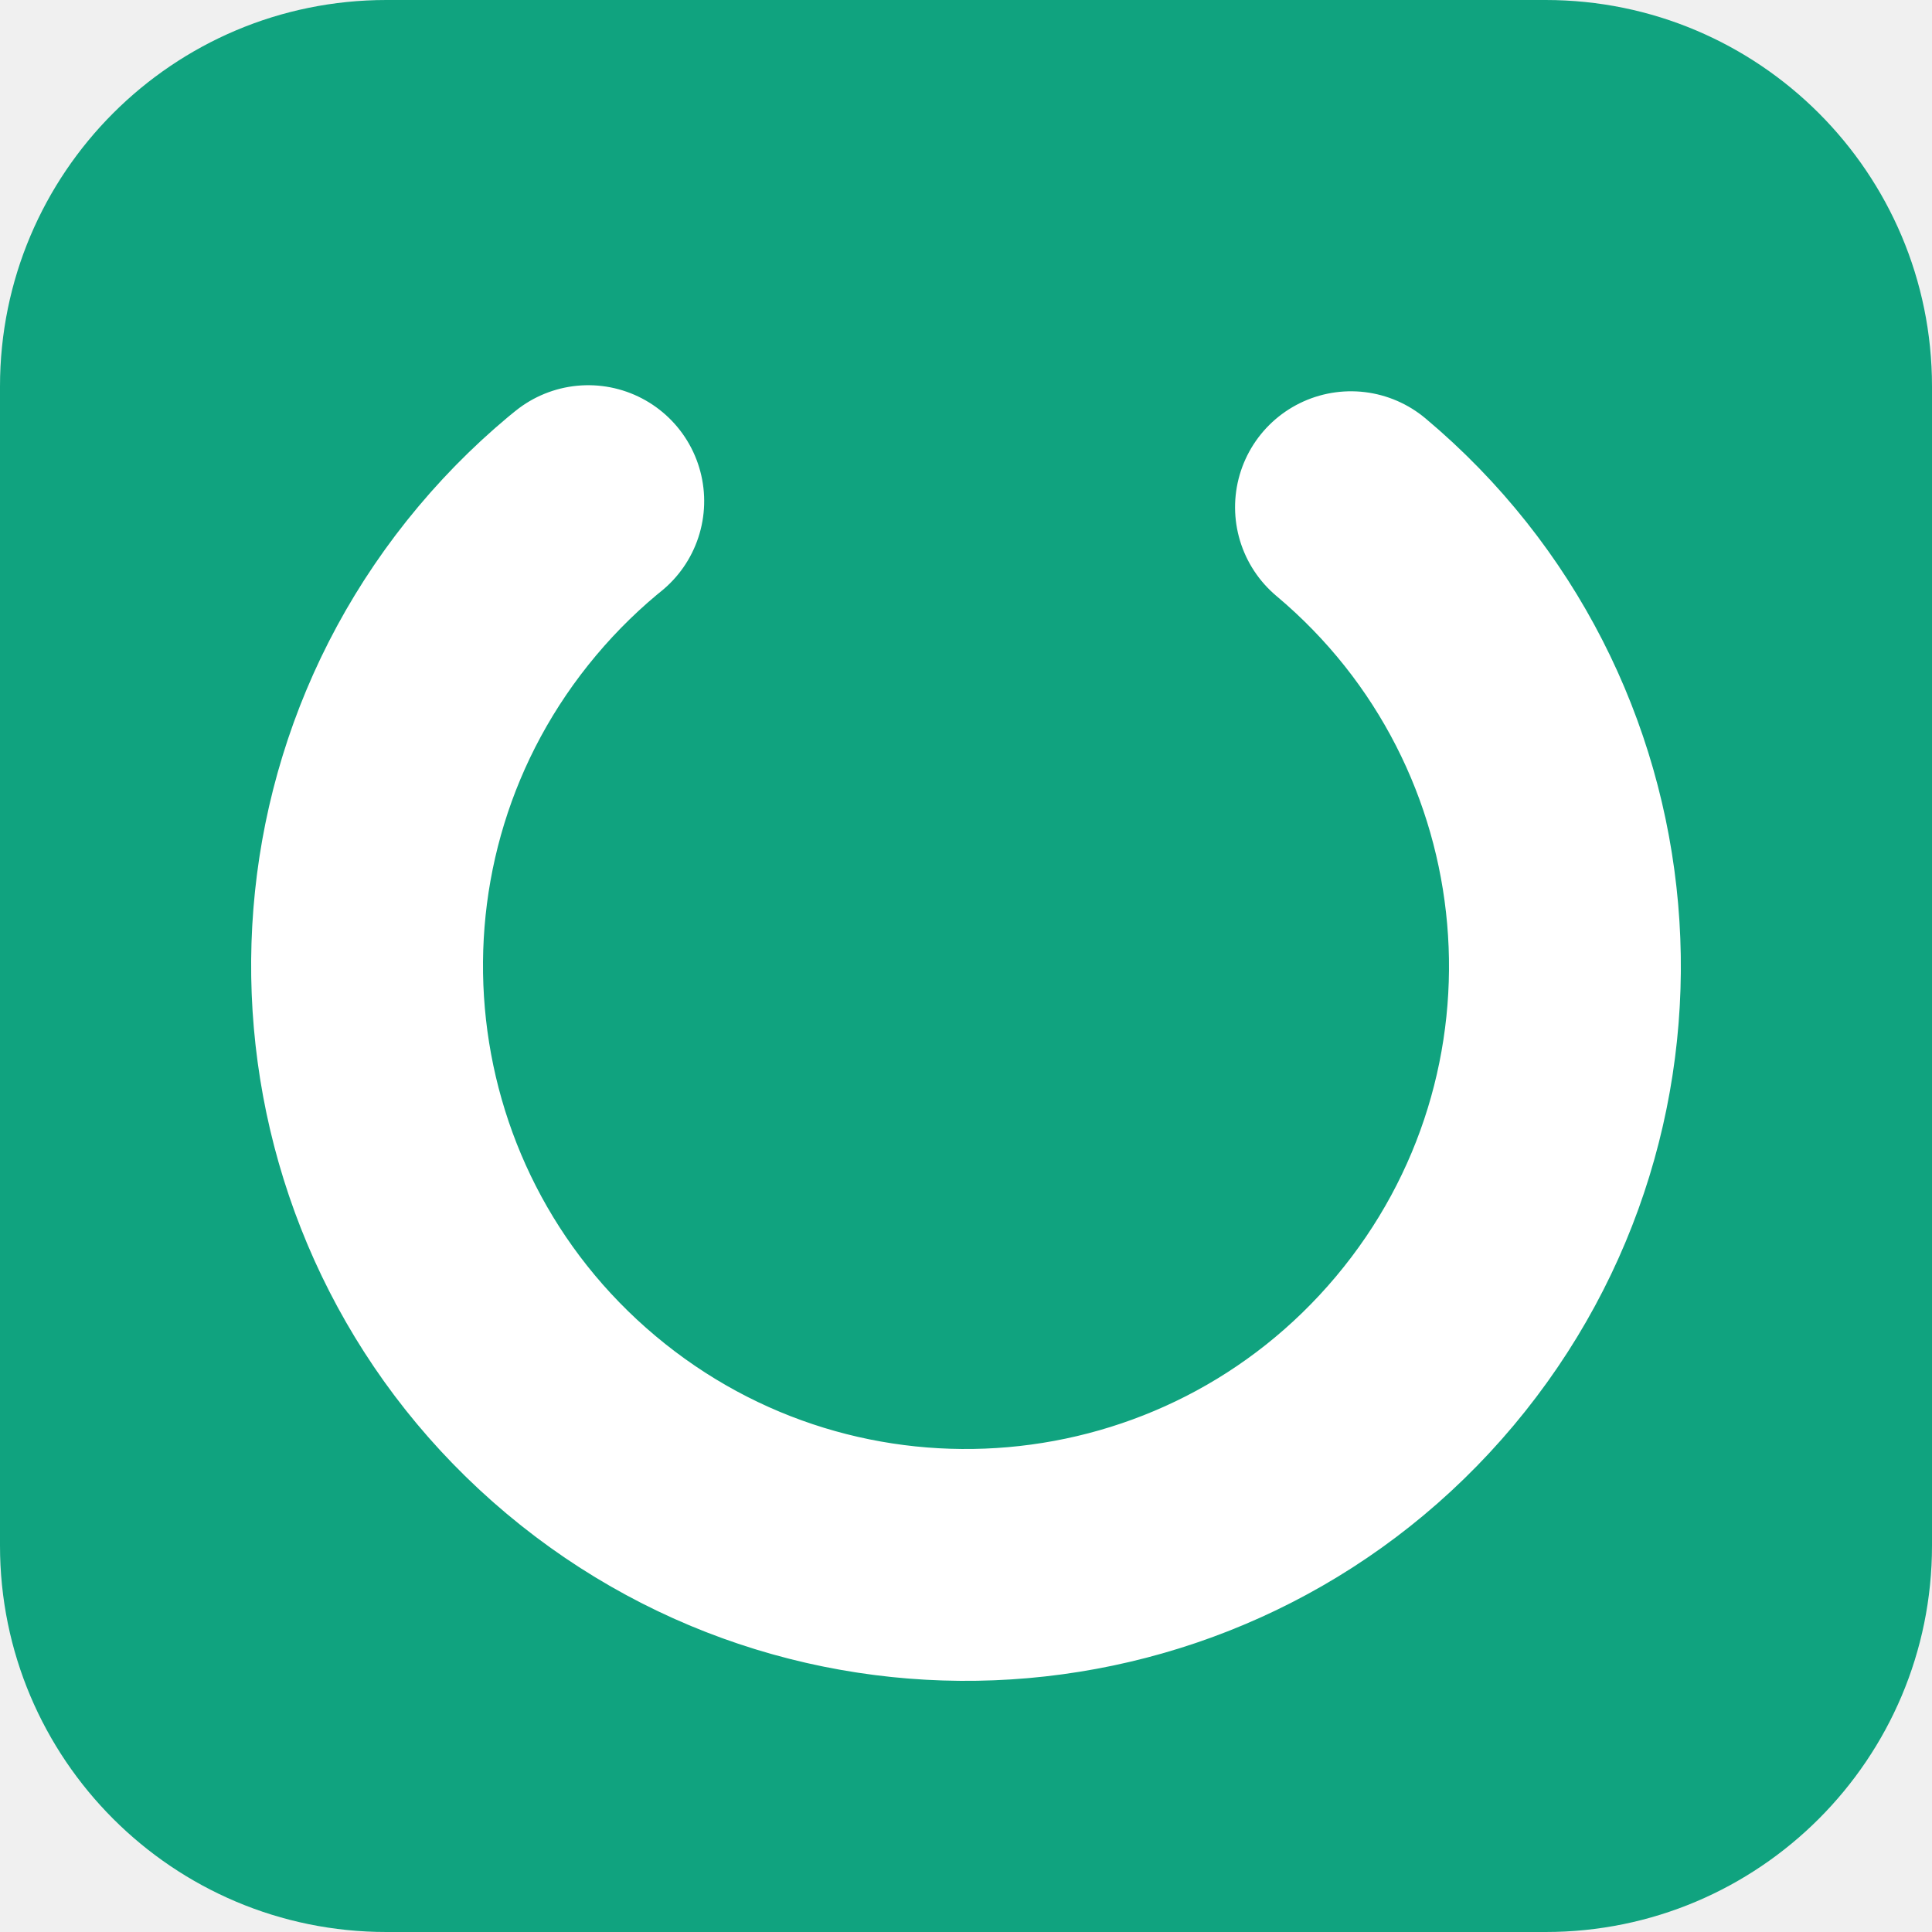
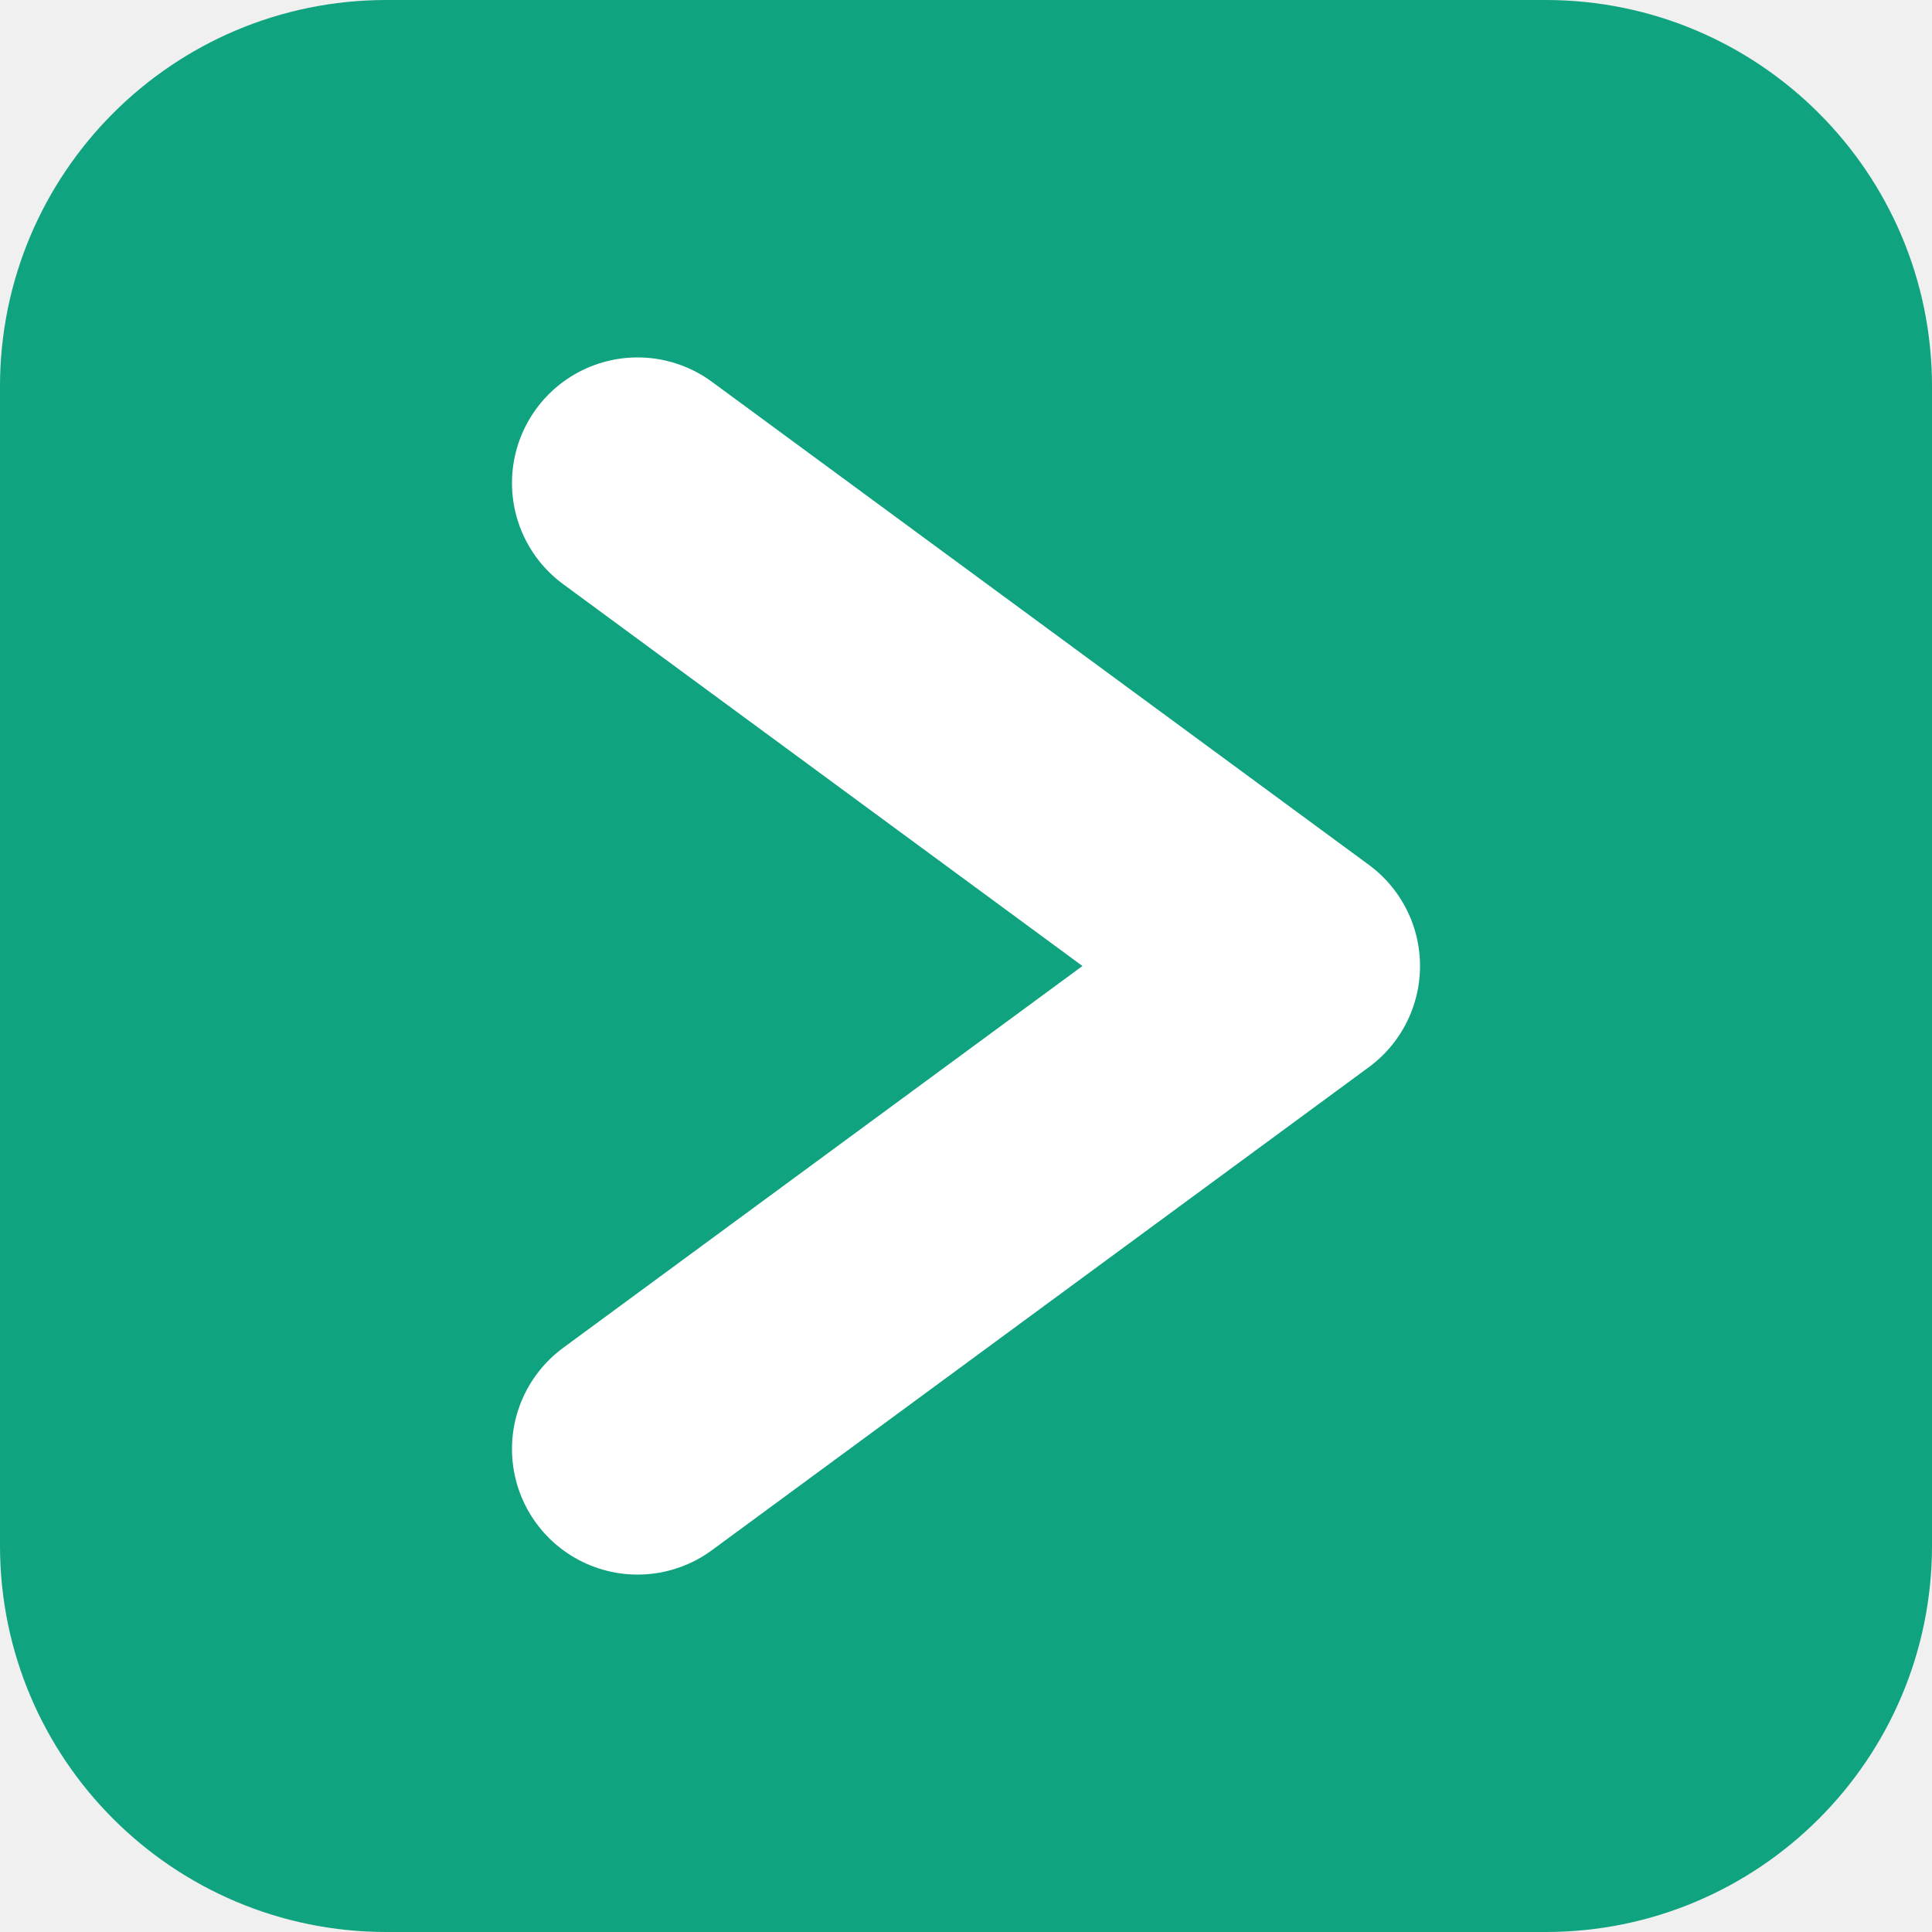
<svg xmlns="http://www.w3.org/2000/svg" viewBox="0 0 100 100">
  <rect width="100" height="100" rx="20" fill="#10a37f" />
-   <circle cx="50" cy="50" r="31" fill="none" stroke="#ffffff" stroke-width="12" stroke-linecap="round" stroke-dasharray="152 44" transform="rotate(-50 50 50)" />
+   <path d="M33 25l34 25-34 25" fill="none" stroke="#ffffff" stroke-width="13" stroke-linecap="round" stroke-linejoin="round" />
</svg>
